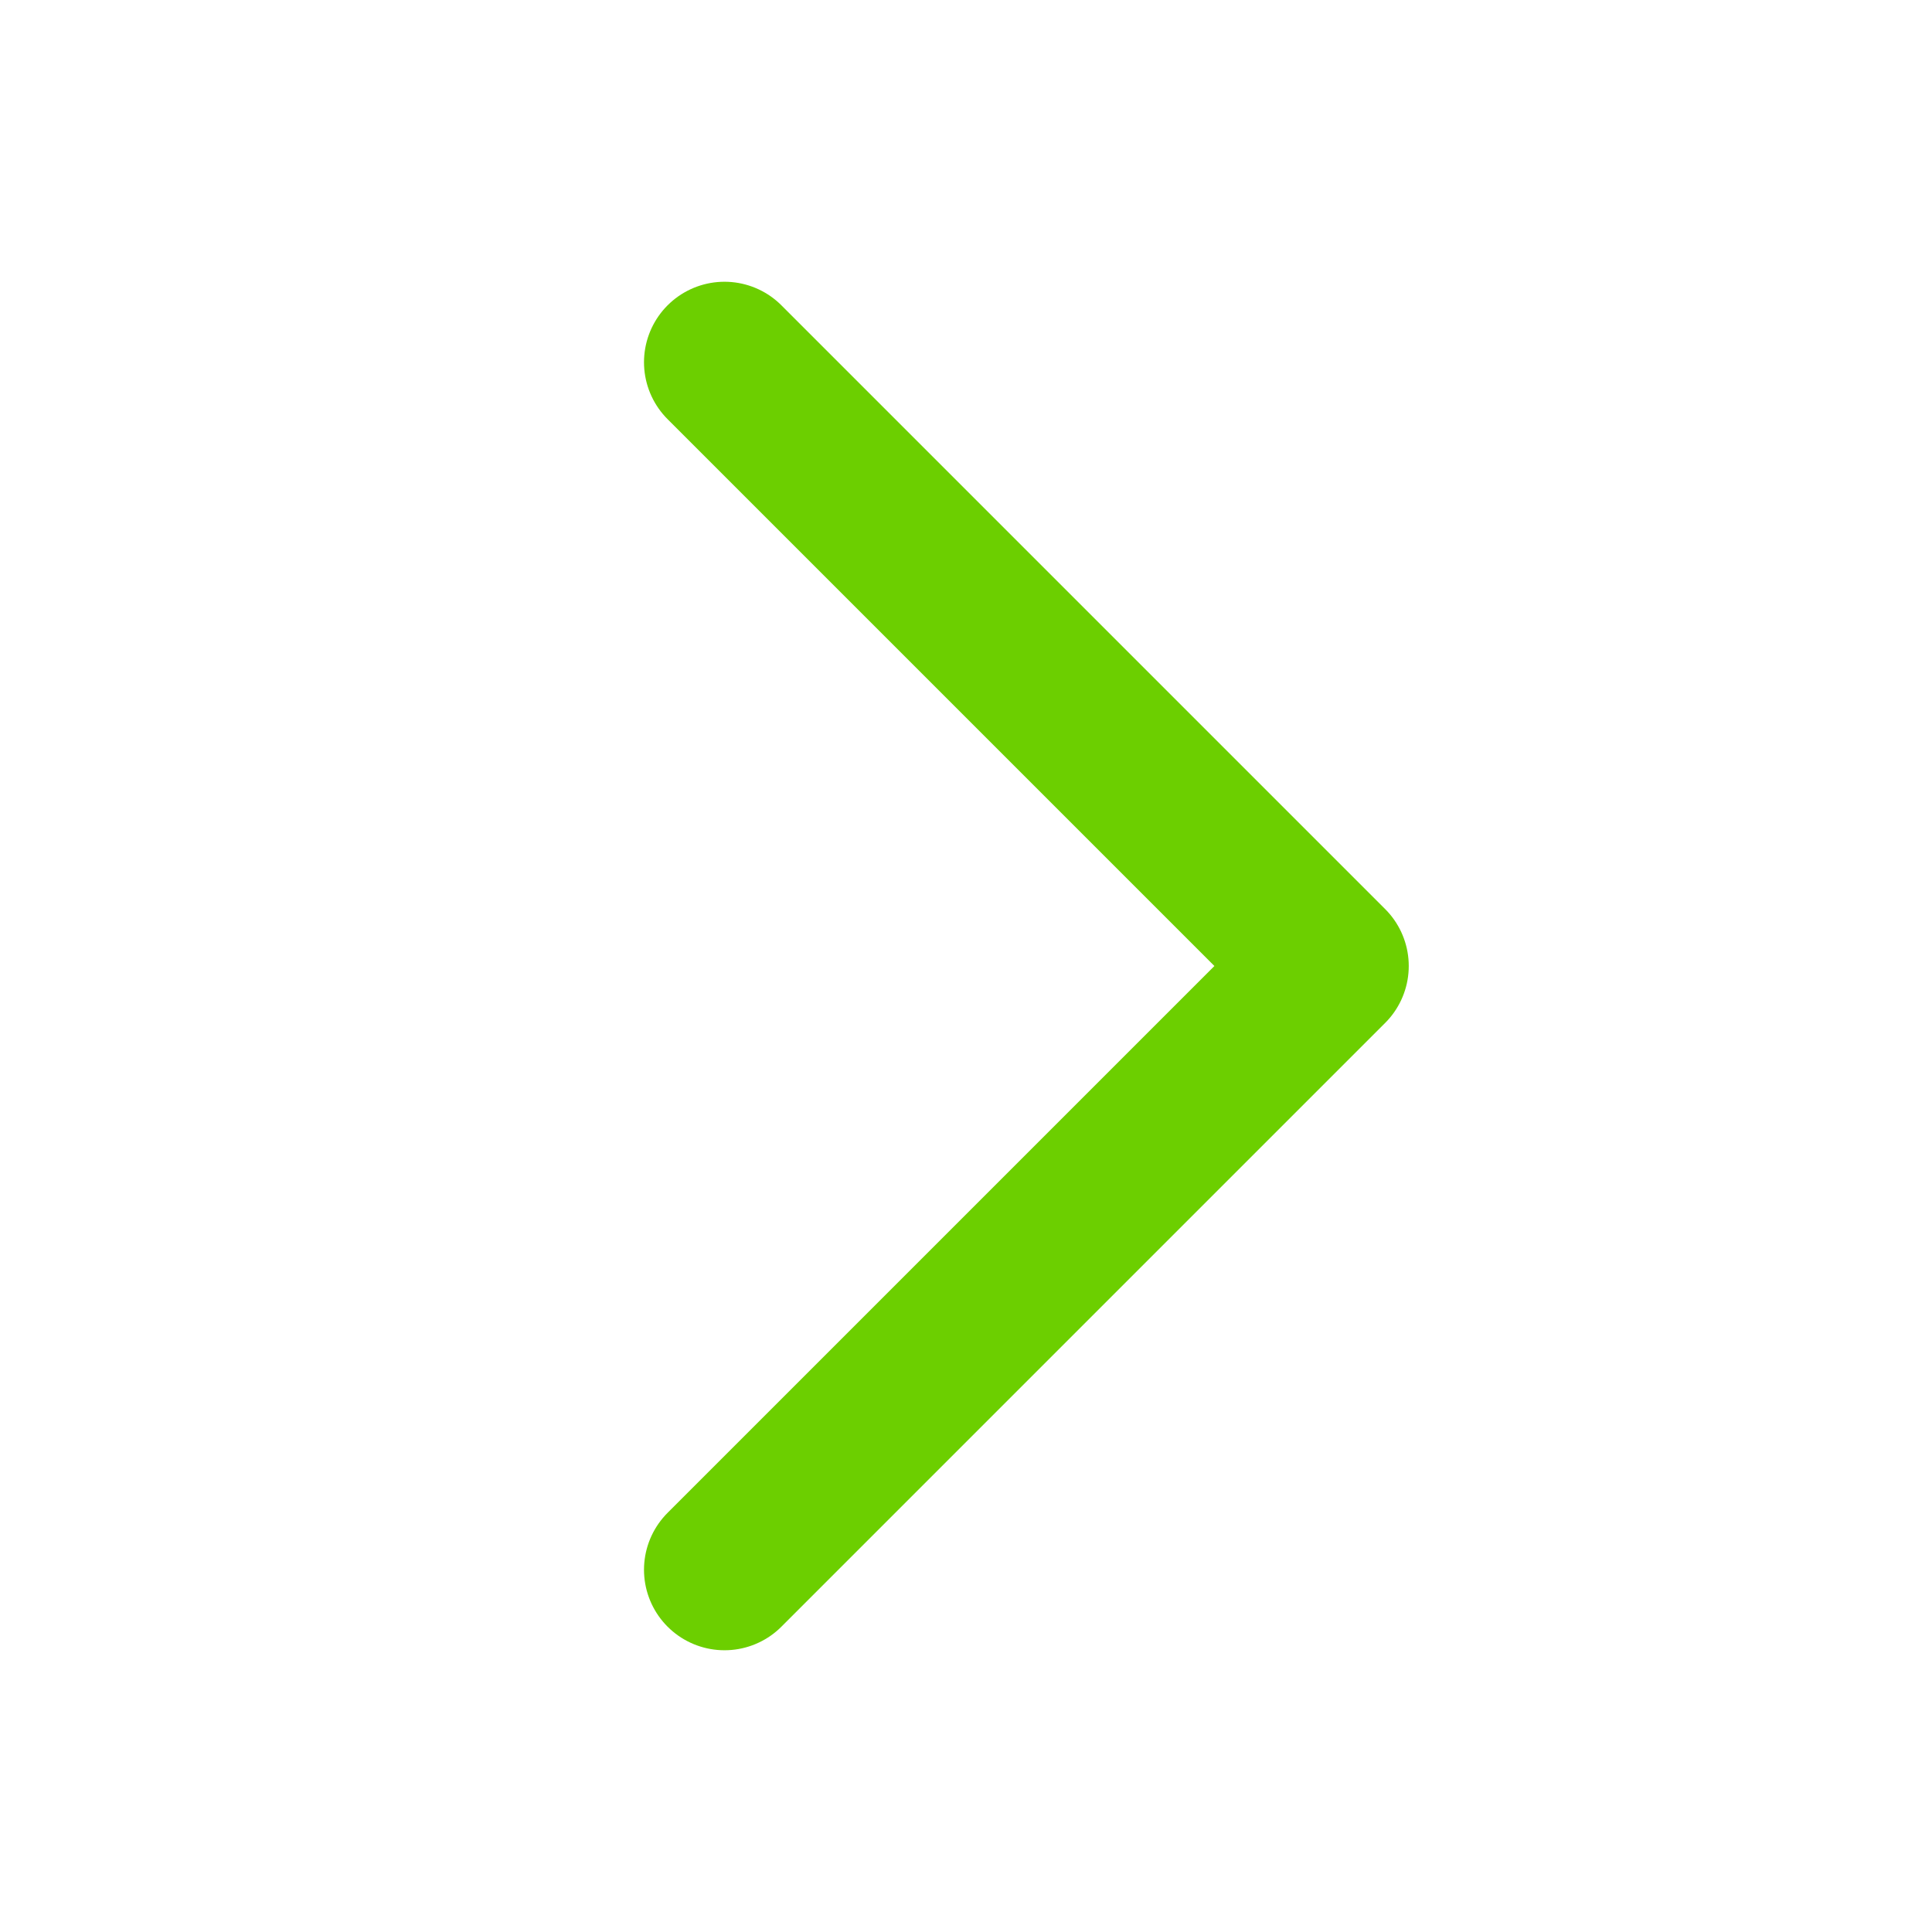
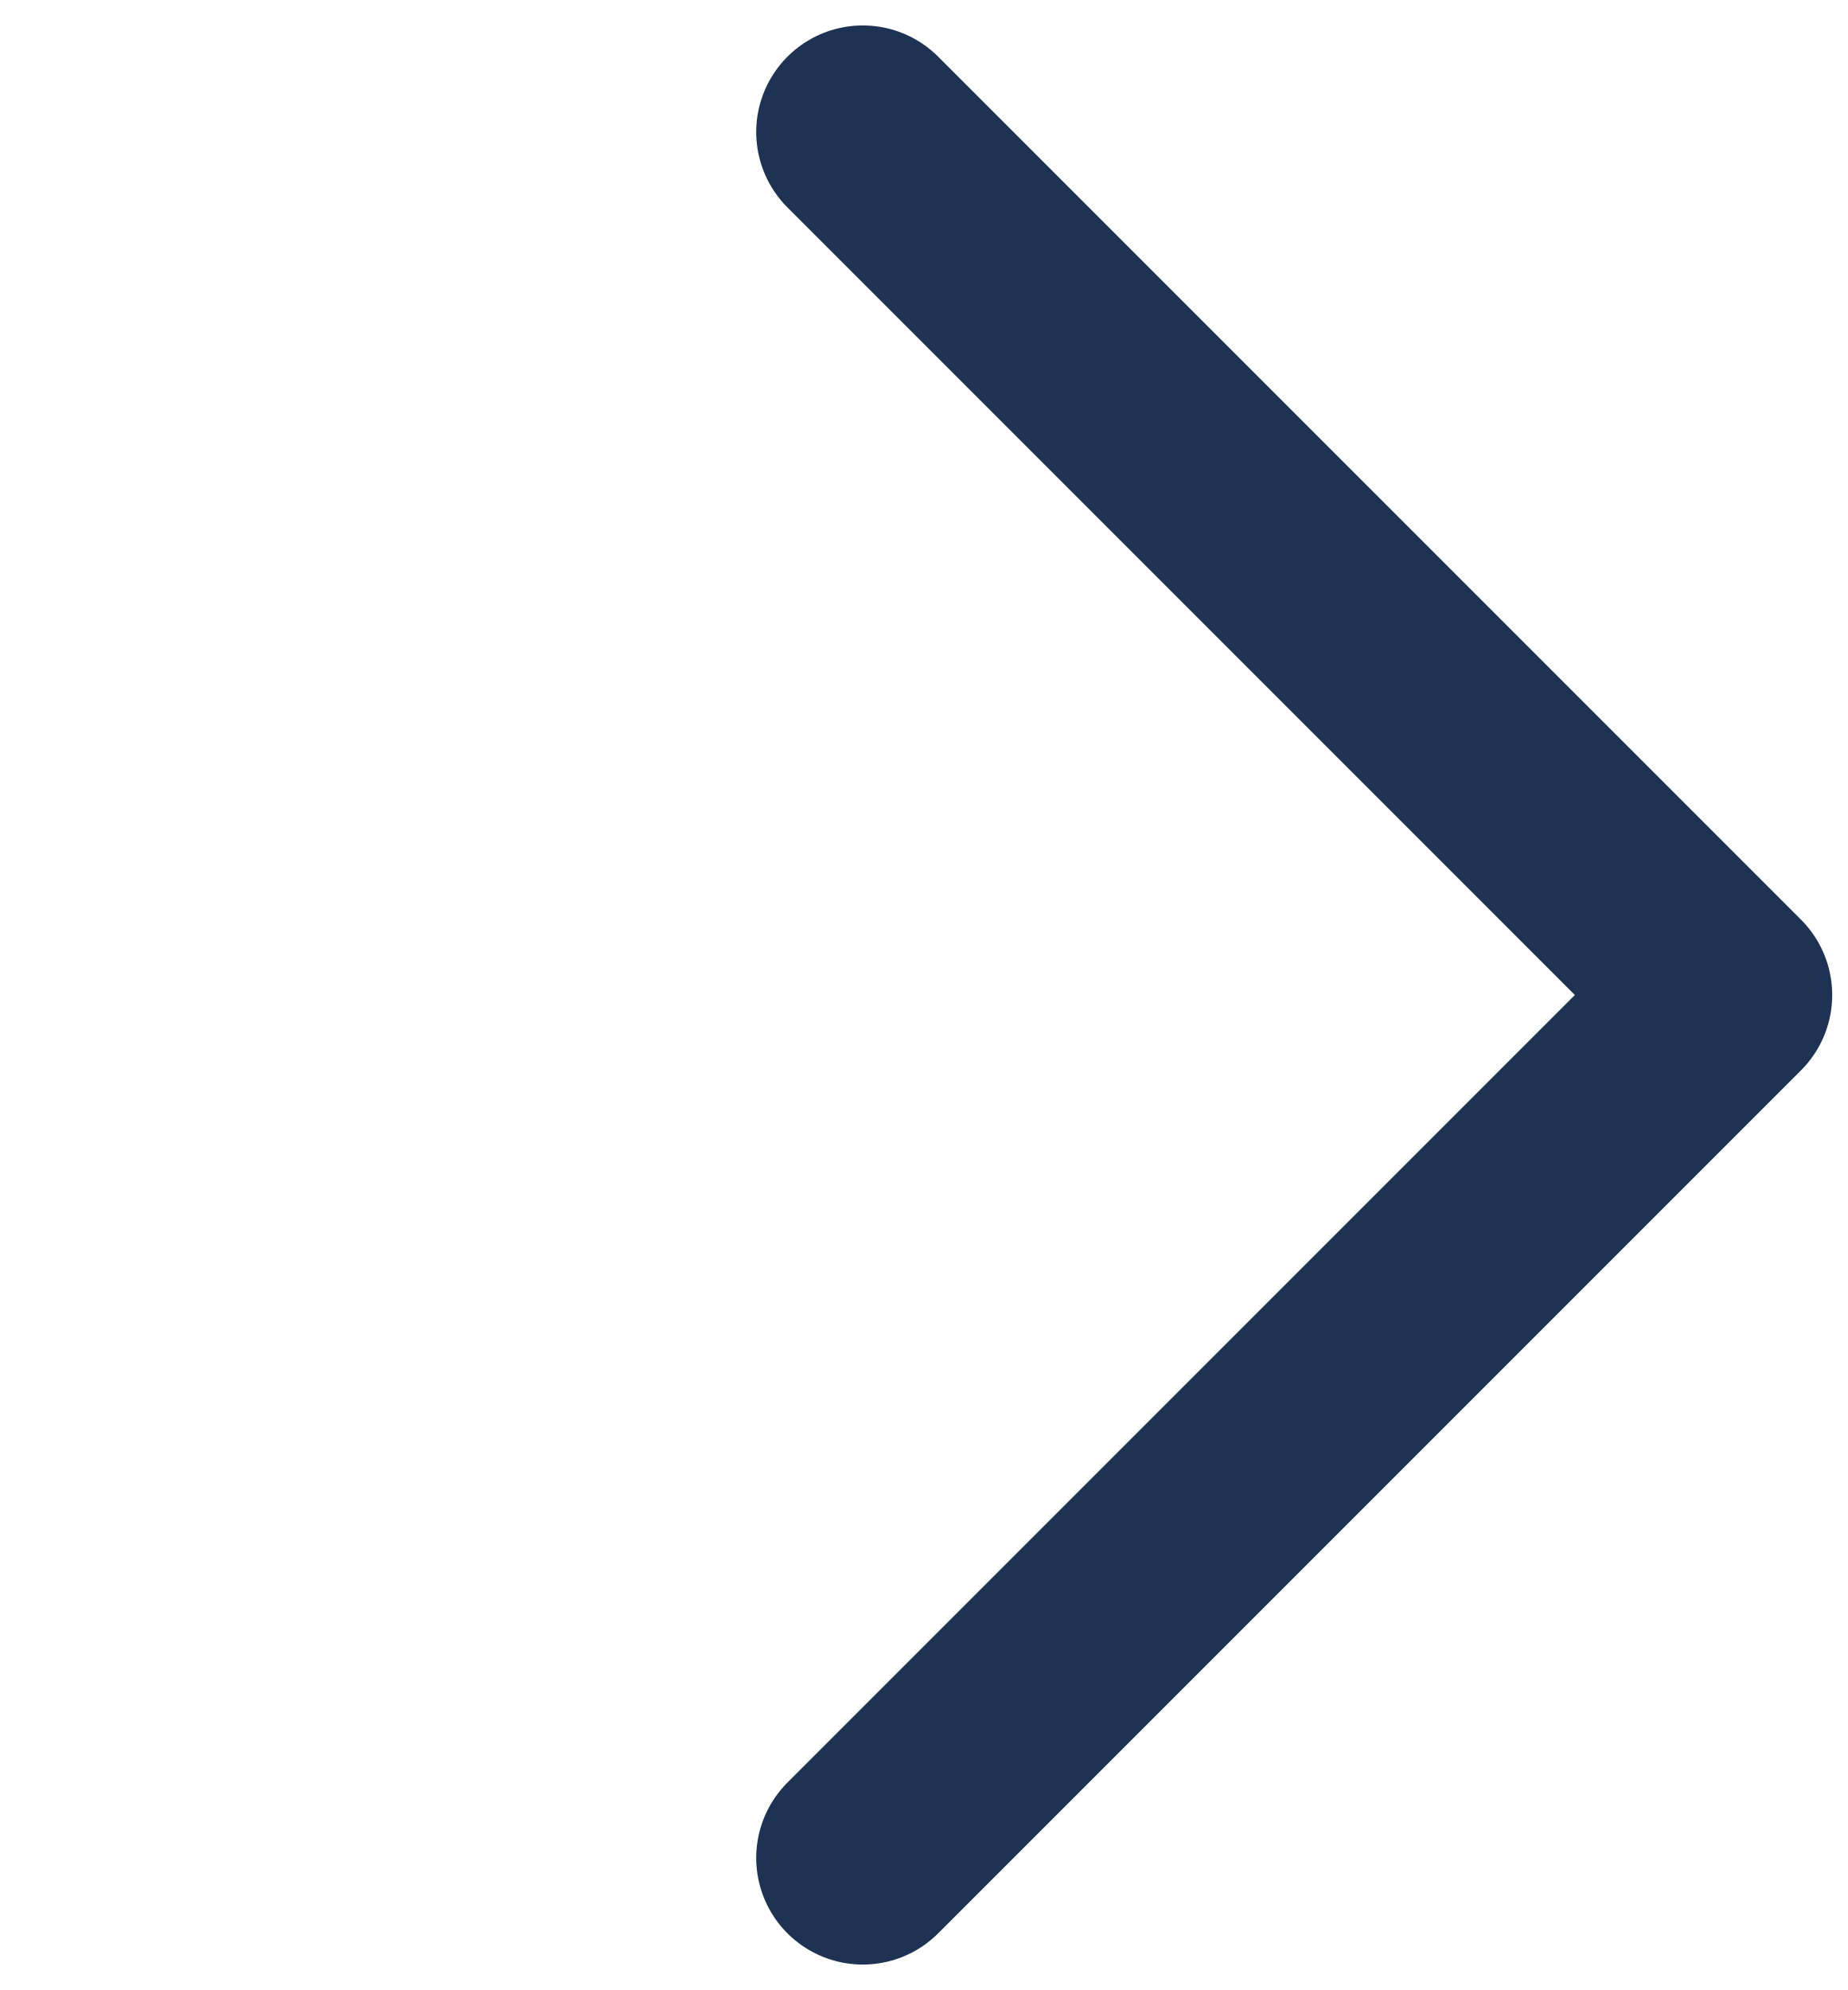
- <svg xmlns="http://www.w3.org/2000/svg" width="24" height="24" viewBox="0 0 24 24" fill="none">
-   <path d="M9 4.5L16.5 12L9 19.5" stroke="#6CCF00" stroke-width="2" stroke-linecap="round" stroke-linejoin="round" />
+ <svg xmlns="http://www.w3.org/2000/svg" width="13" height="14" viewBox="0 0 13 14" fill="none">
+   <path d="M6.071 13.071L12.142 7L6.071 0.929" stroke="#1E3354" stroke-width="1.5" stroke-linecap="round" stroke-linejoin="round" />
</svg>
